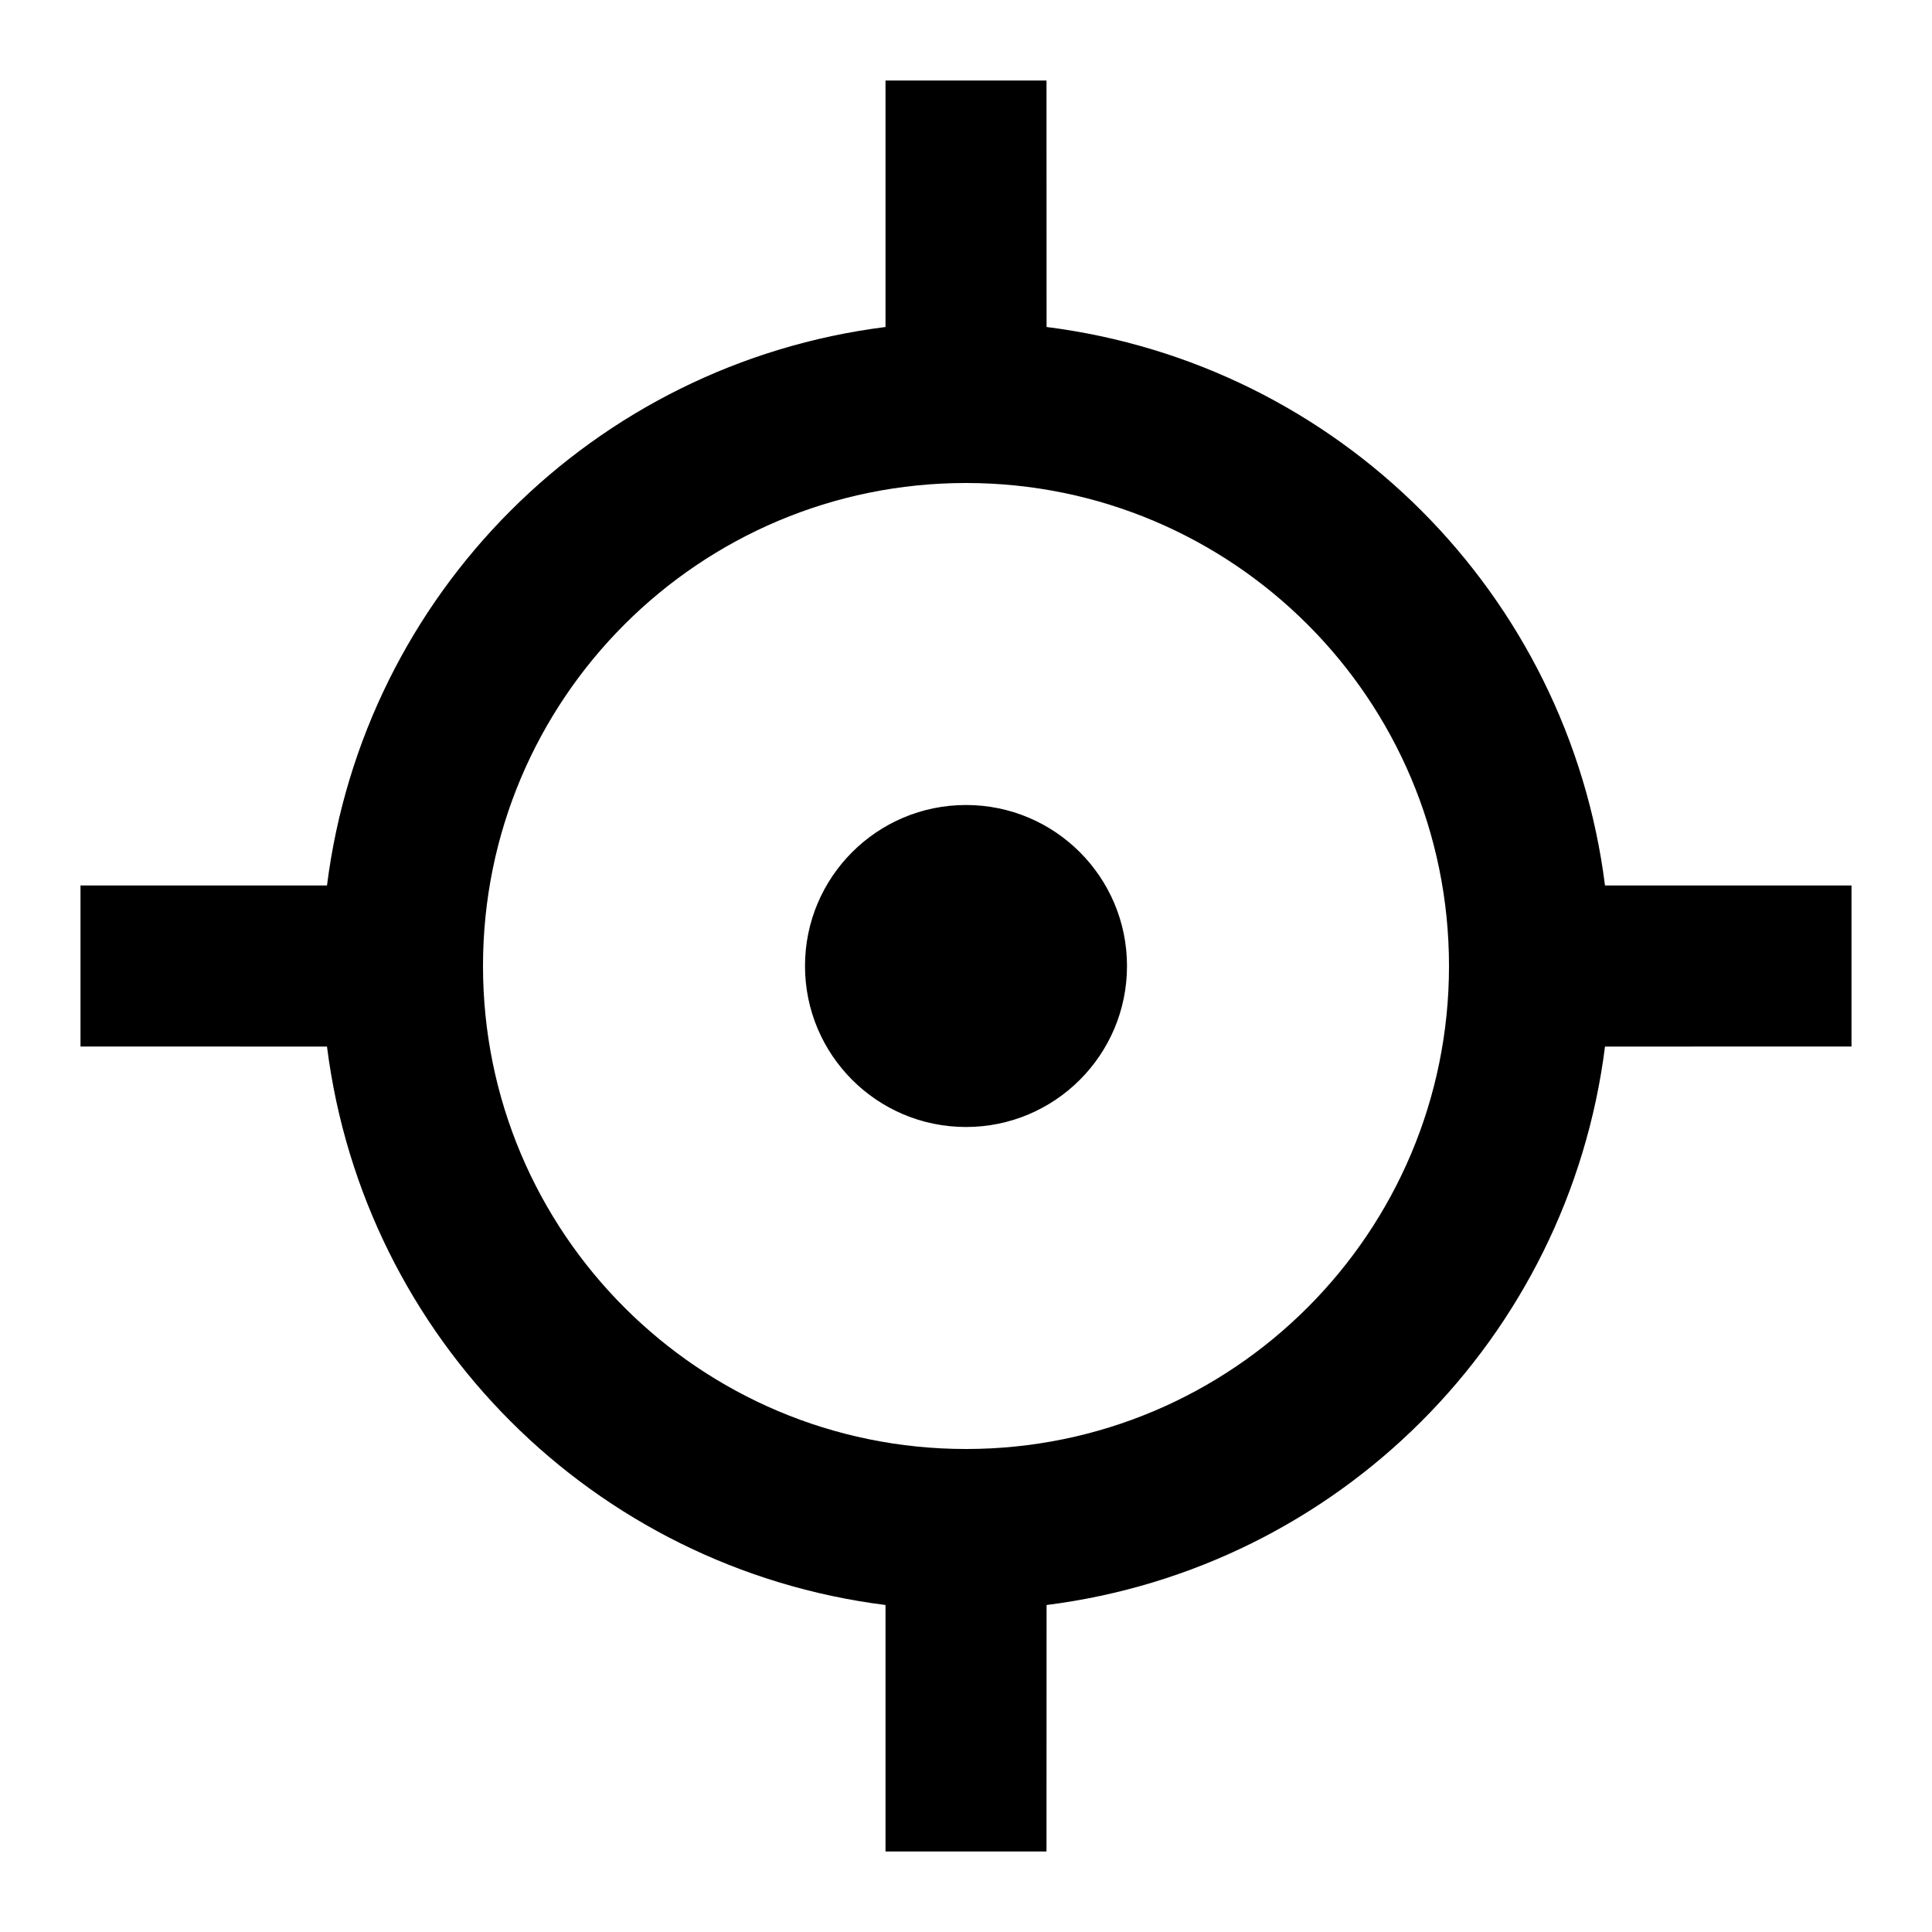
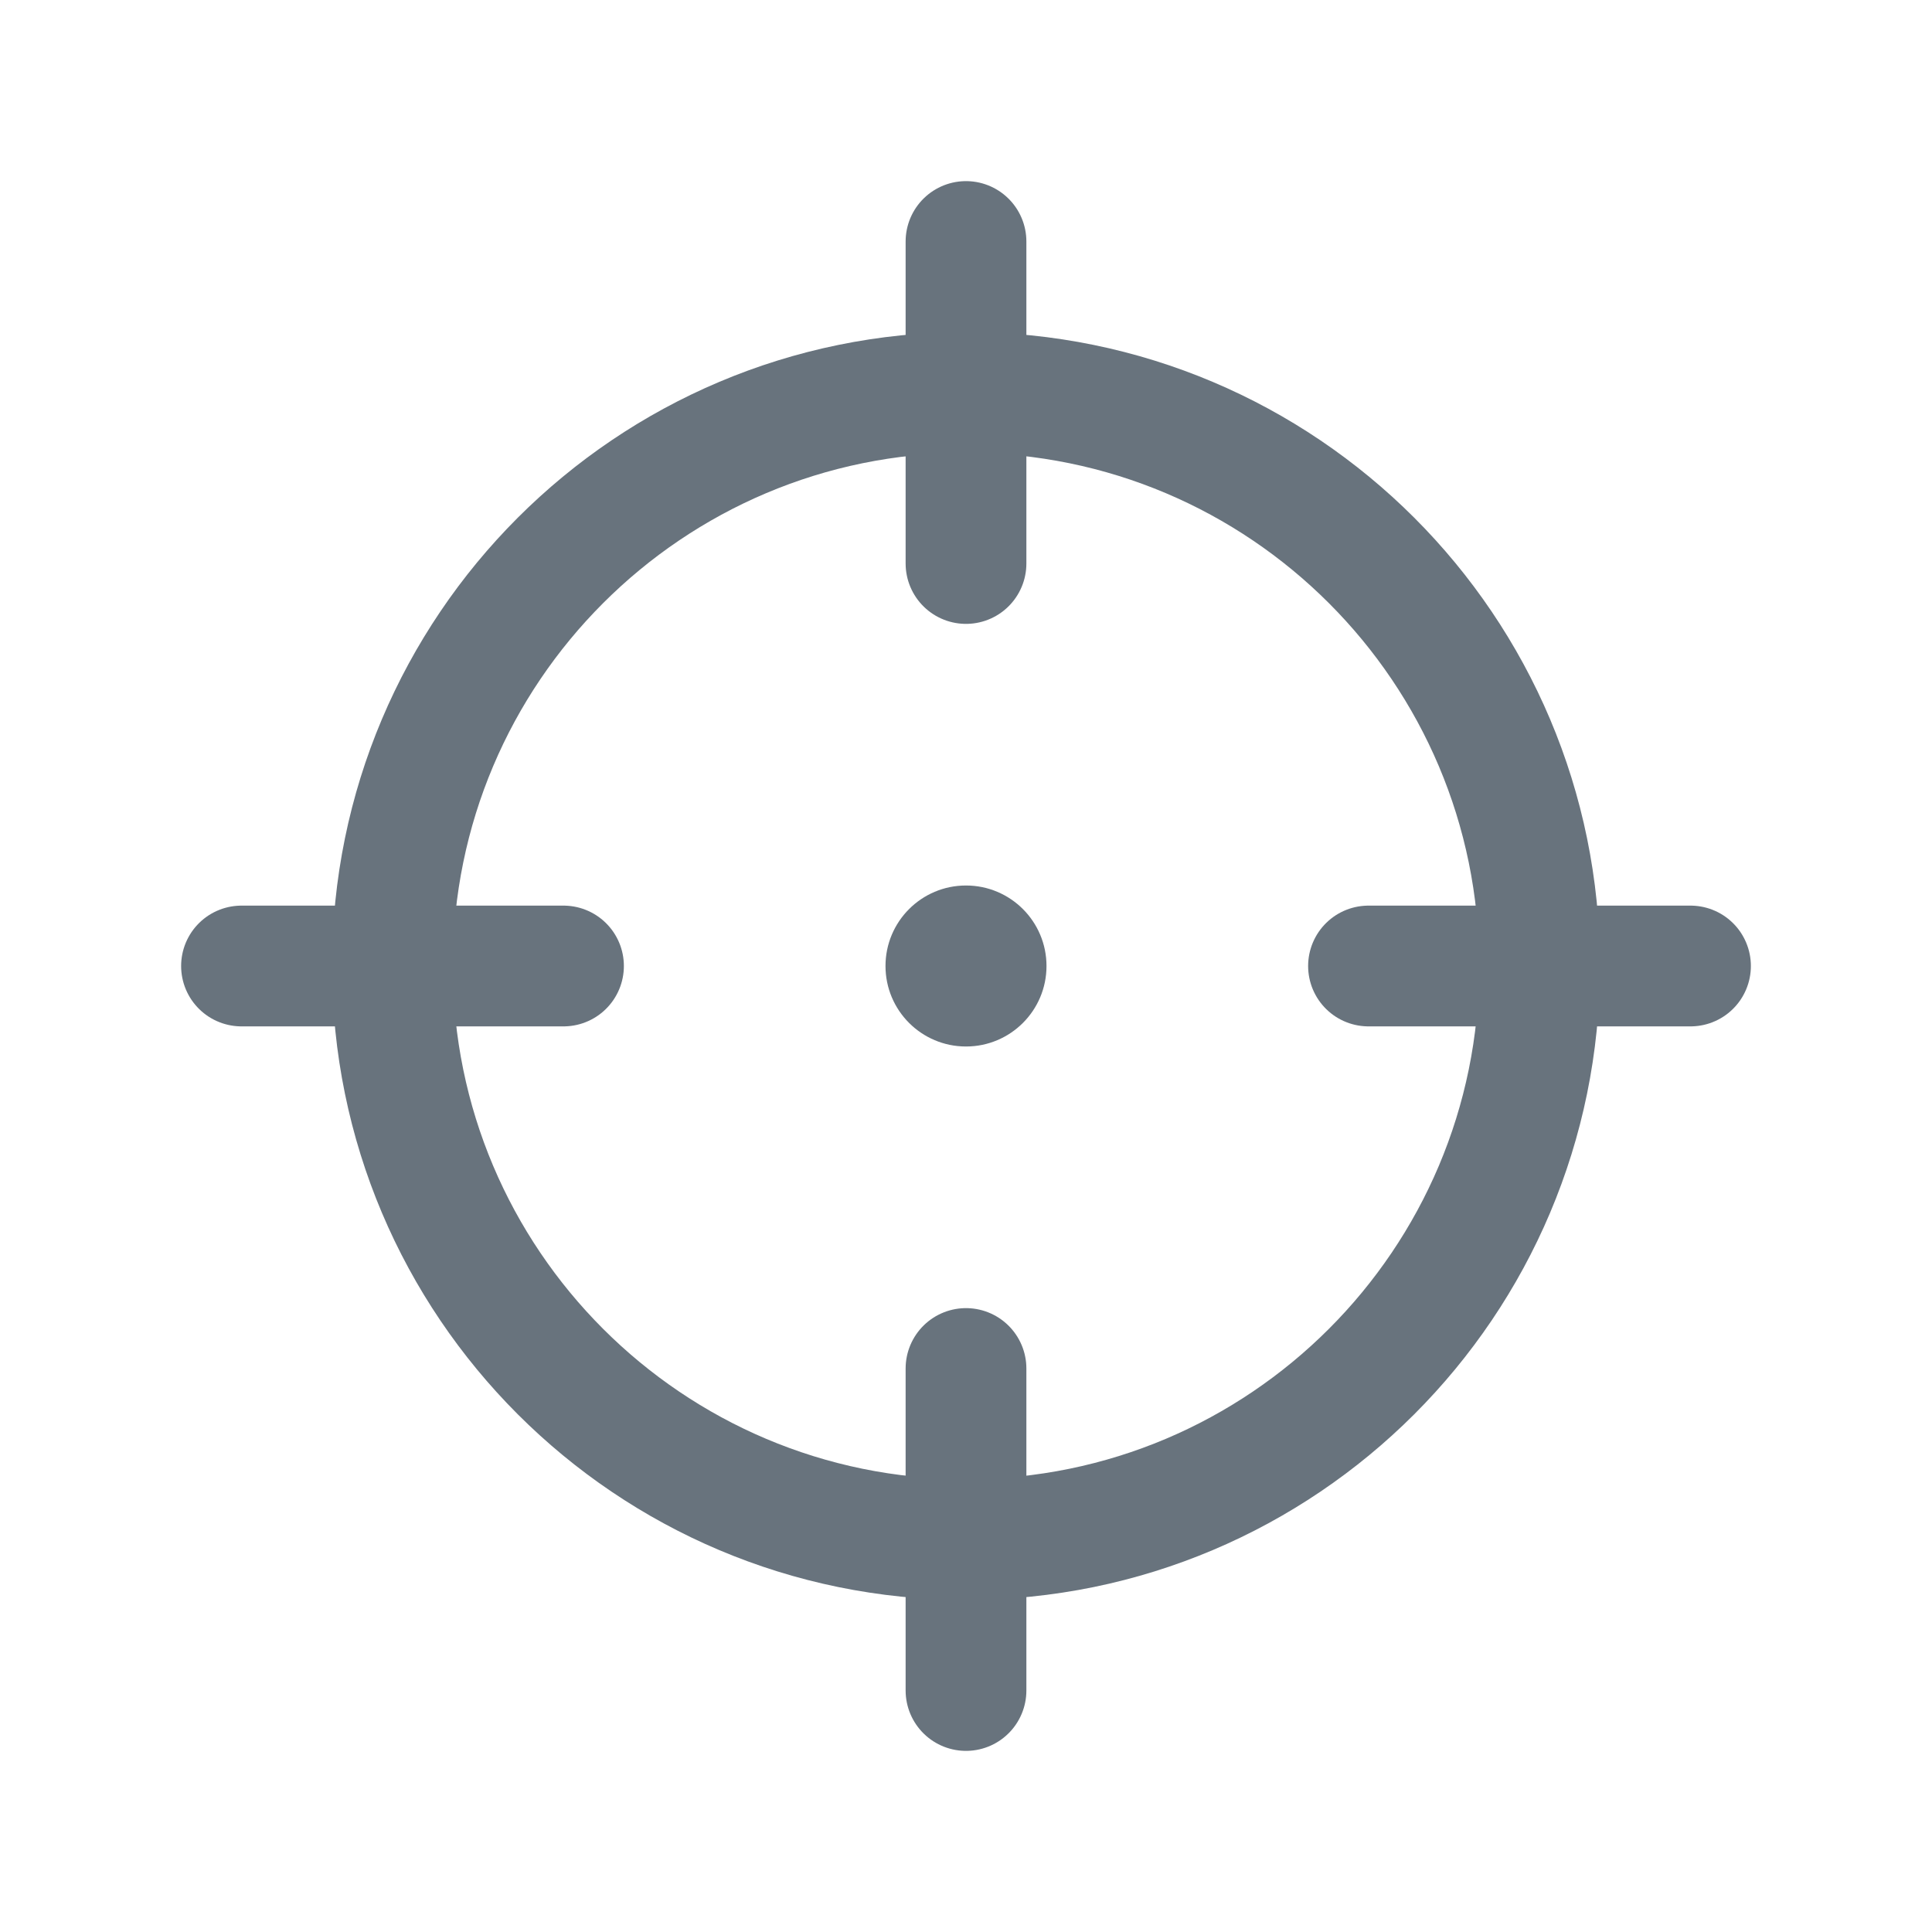
- <svg xmlns="http://www.w3.org/2000/svg" viewBox="0 0 24 24" width="24" height="24">
-   <path fill="none" d="M0 0h24v24H0z" />
-   <path d="M13 1l.001 3.062A8.004 8.004 0 0 1 19.938 11H23v2l-3.062.001a8.004 8.004 0 0 1-6.937 6.937L13 23h-2v-3.062a8.004 8.004 0 0 1-6.938-6.937L1 13v-2h3.062A8.004 8.004 0 0 1 11 4.062V1h2zm-1 5a6 6 0 1 0 0 12 6 6 0 0 0 0-12zm0 4a2 2 0 1 1 0 4 2 2 0 0 1 0-4z" />
+ <svg xmlns="http://www.w3.org/2000/svg" width="24" height="24" viewBox="0 0 24 24" fill="none">
+   <circle cx="12" cy="12" r="7.125" stroke="#68737D" stroke-width="1.5" />
+   <path d="M3 12H7" stroke="#68737D" stroke-width="1.5" stroke-linecap="round" />
+   <path d="M17 12L21 12" stroke="#68737D" stroke-width="1.5" stroke-linecap="round" />
+   <path d="M12 21L12 17" stroke="#68737D" stroke-width="1.5" stroke-linecap="round" />
+   <path d="M12 7L12 3" stroke="#68737D" stroke-width="1.5" stroke-linecap="round" />
+   <circle cx="12" cy="12" r="1" fill="#68737D" />
</svg>
